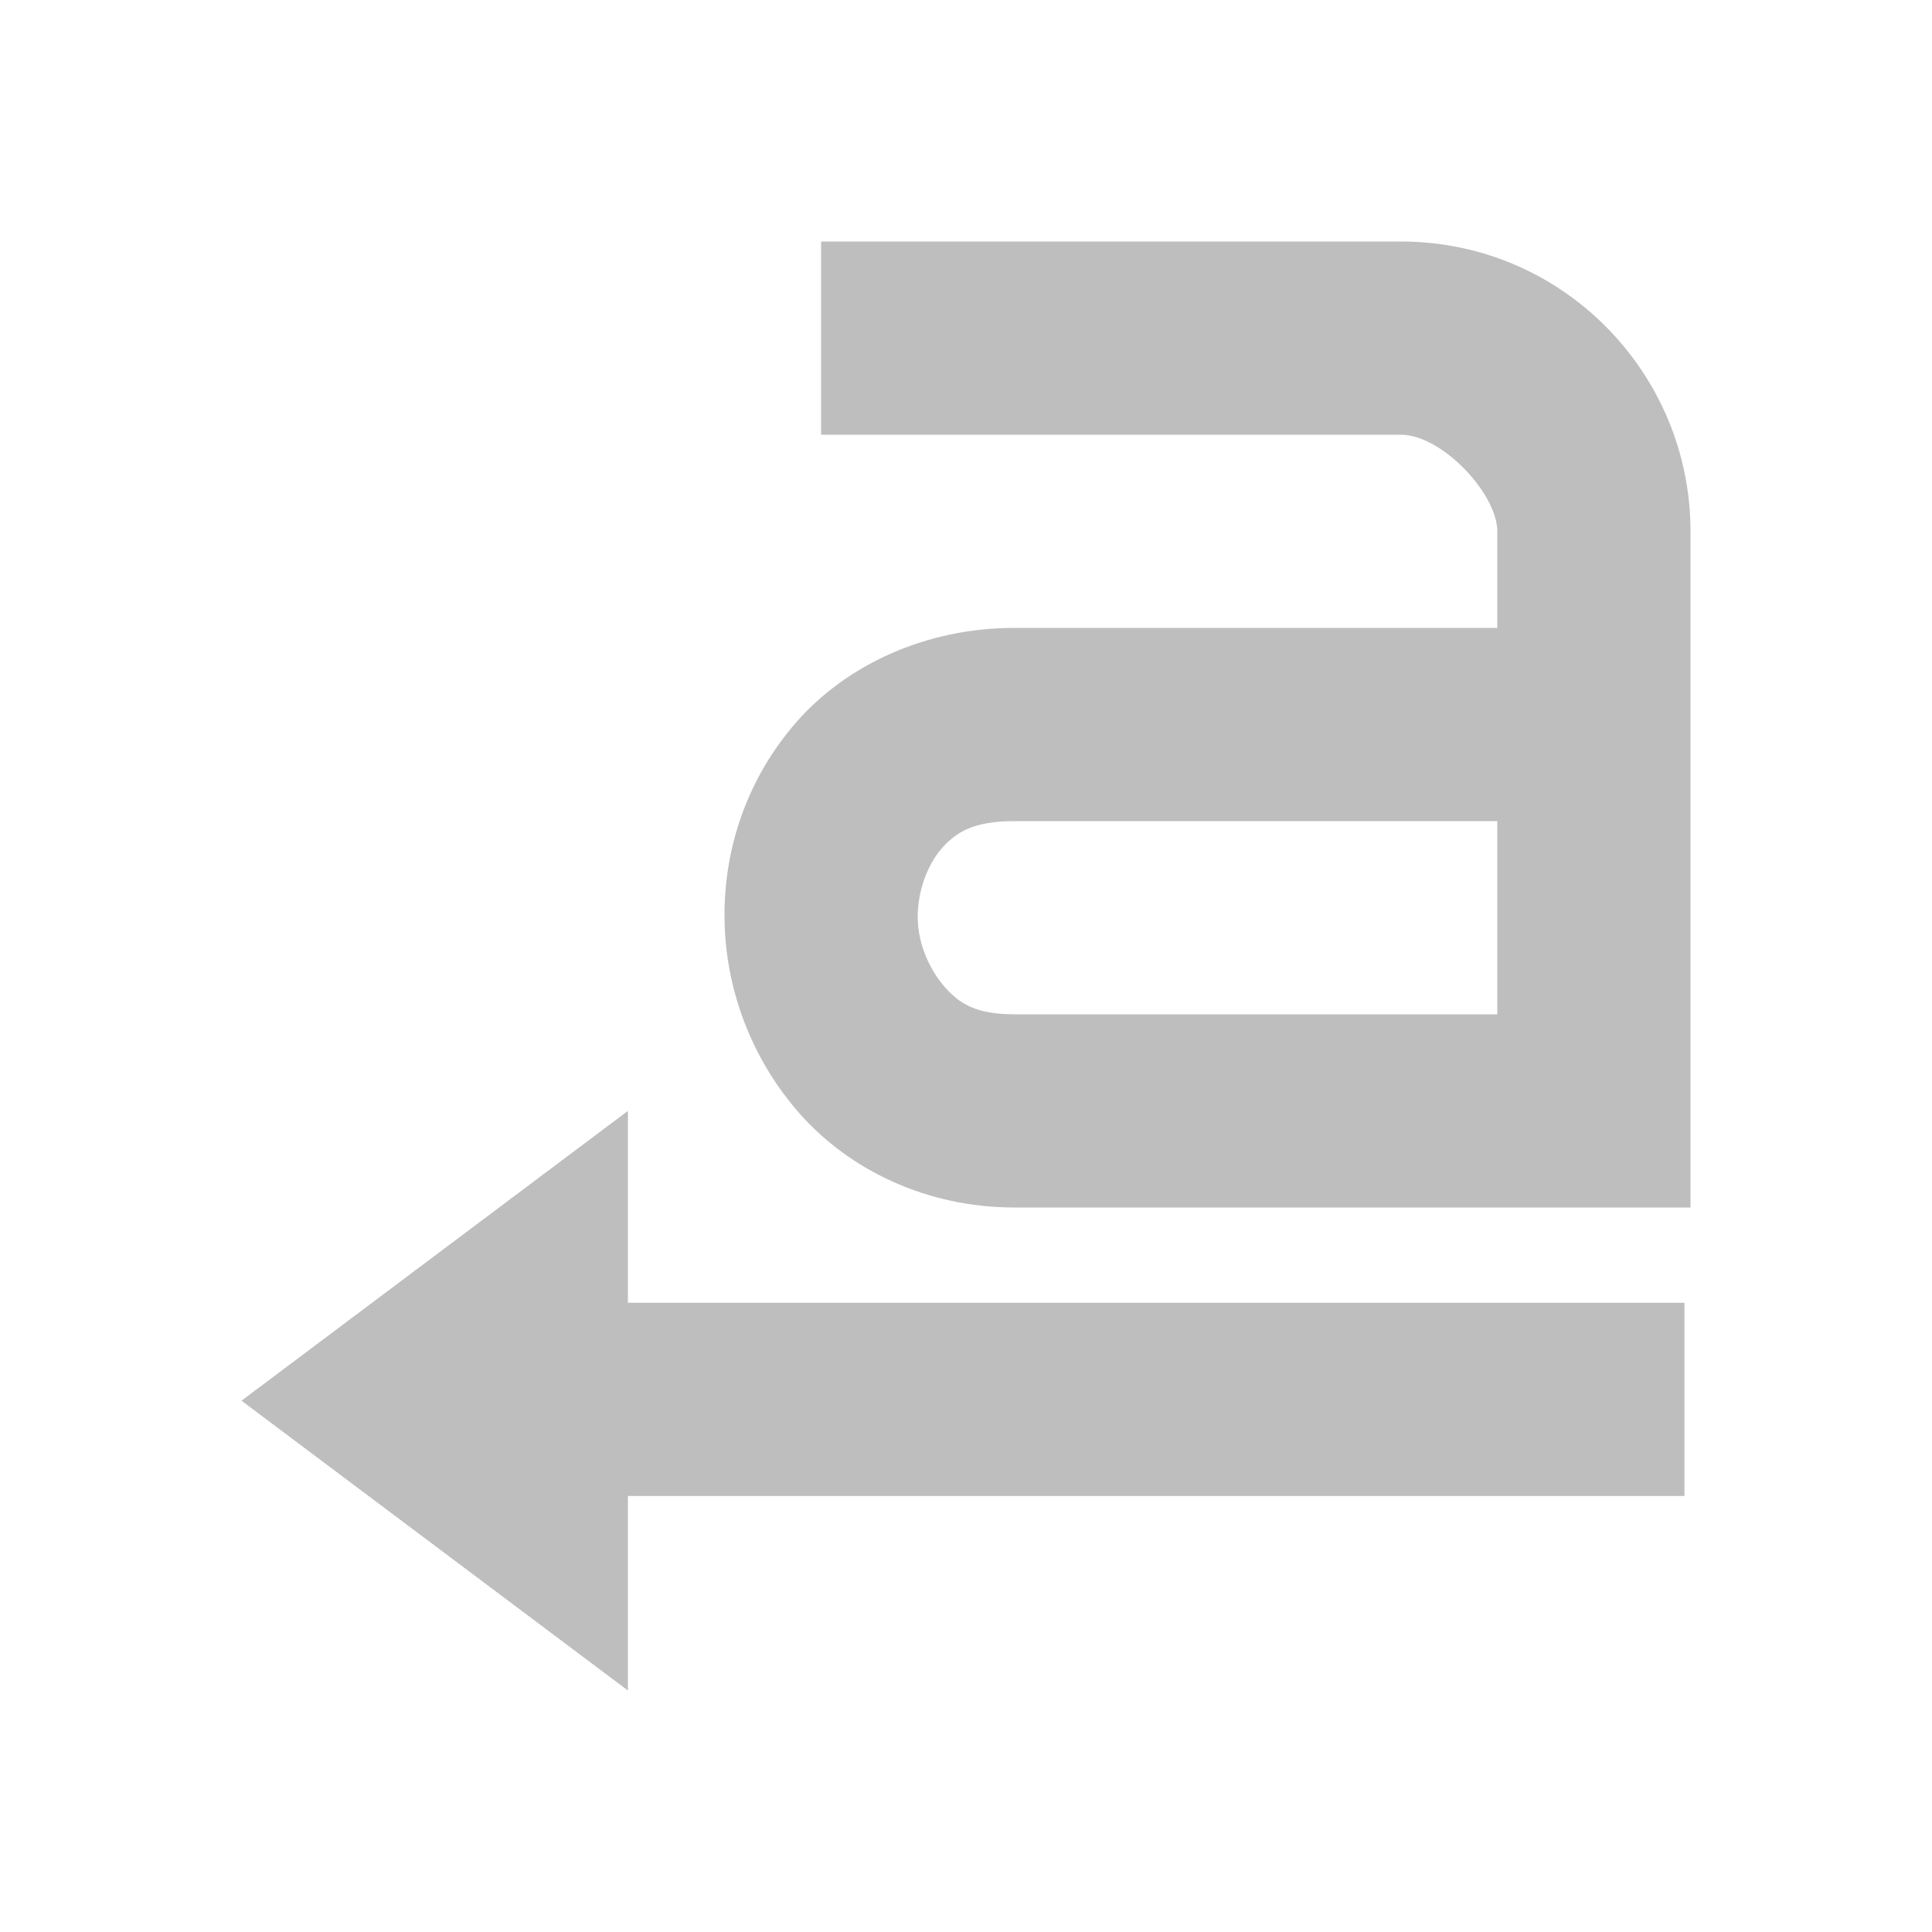
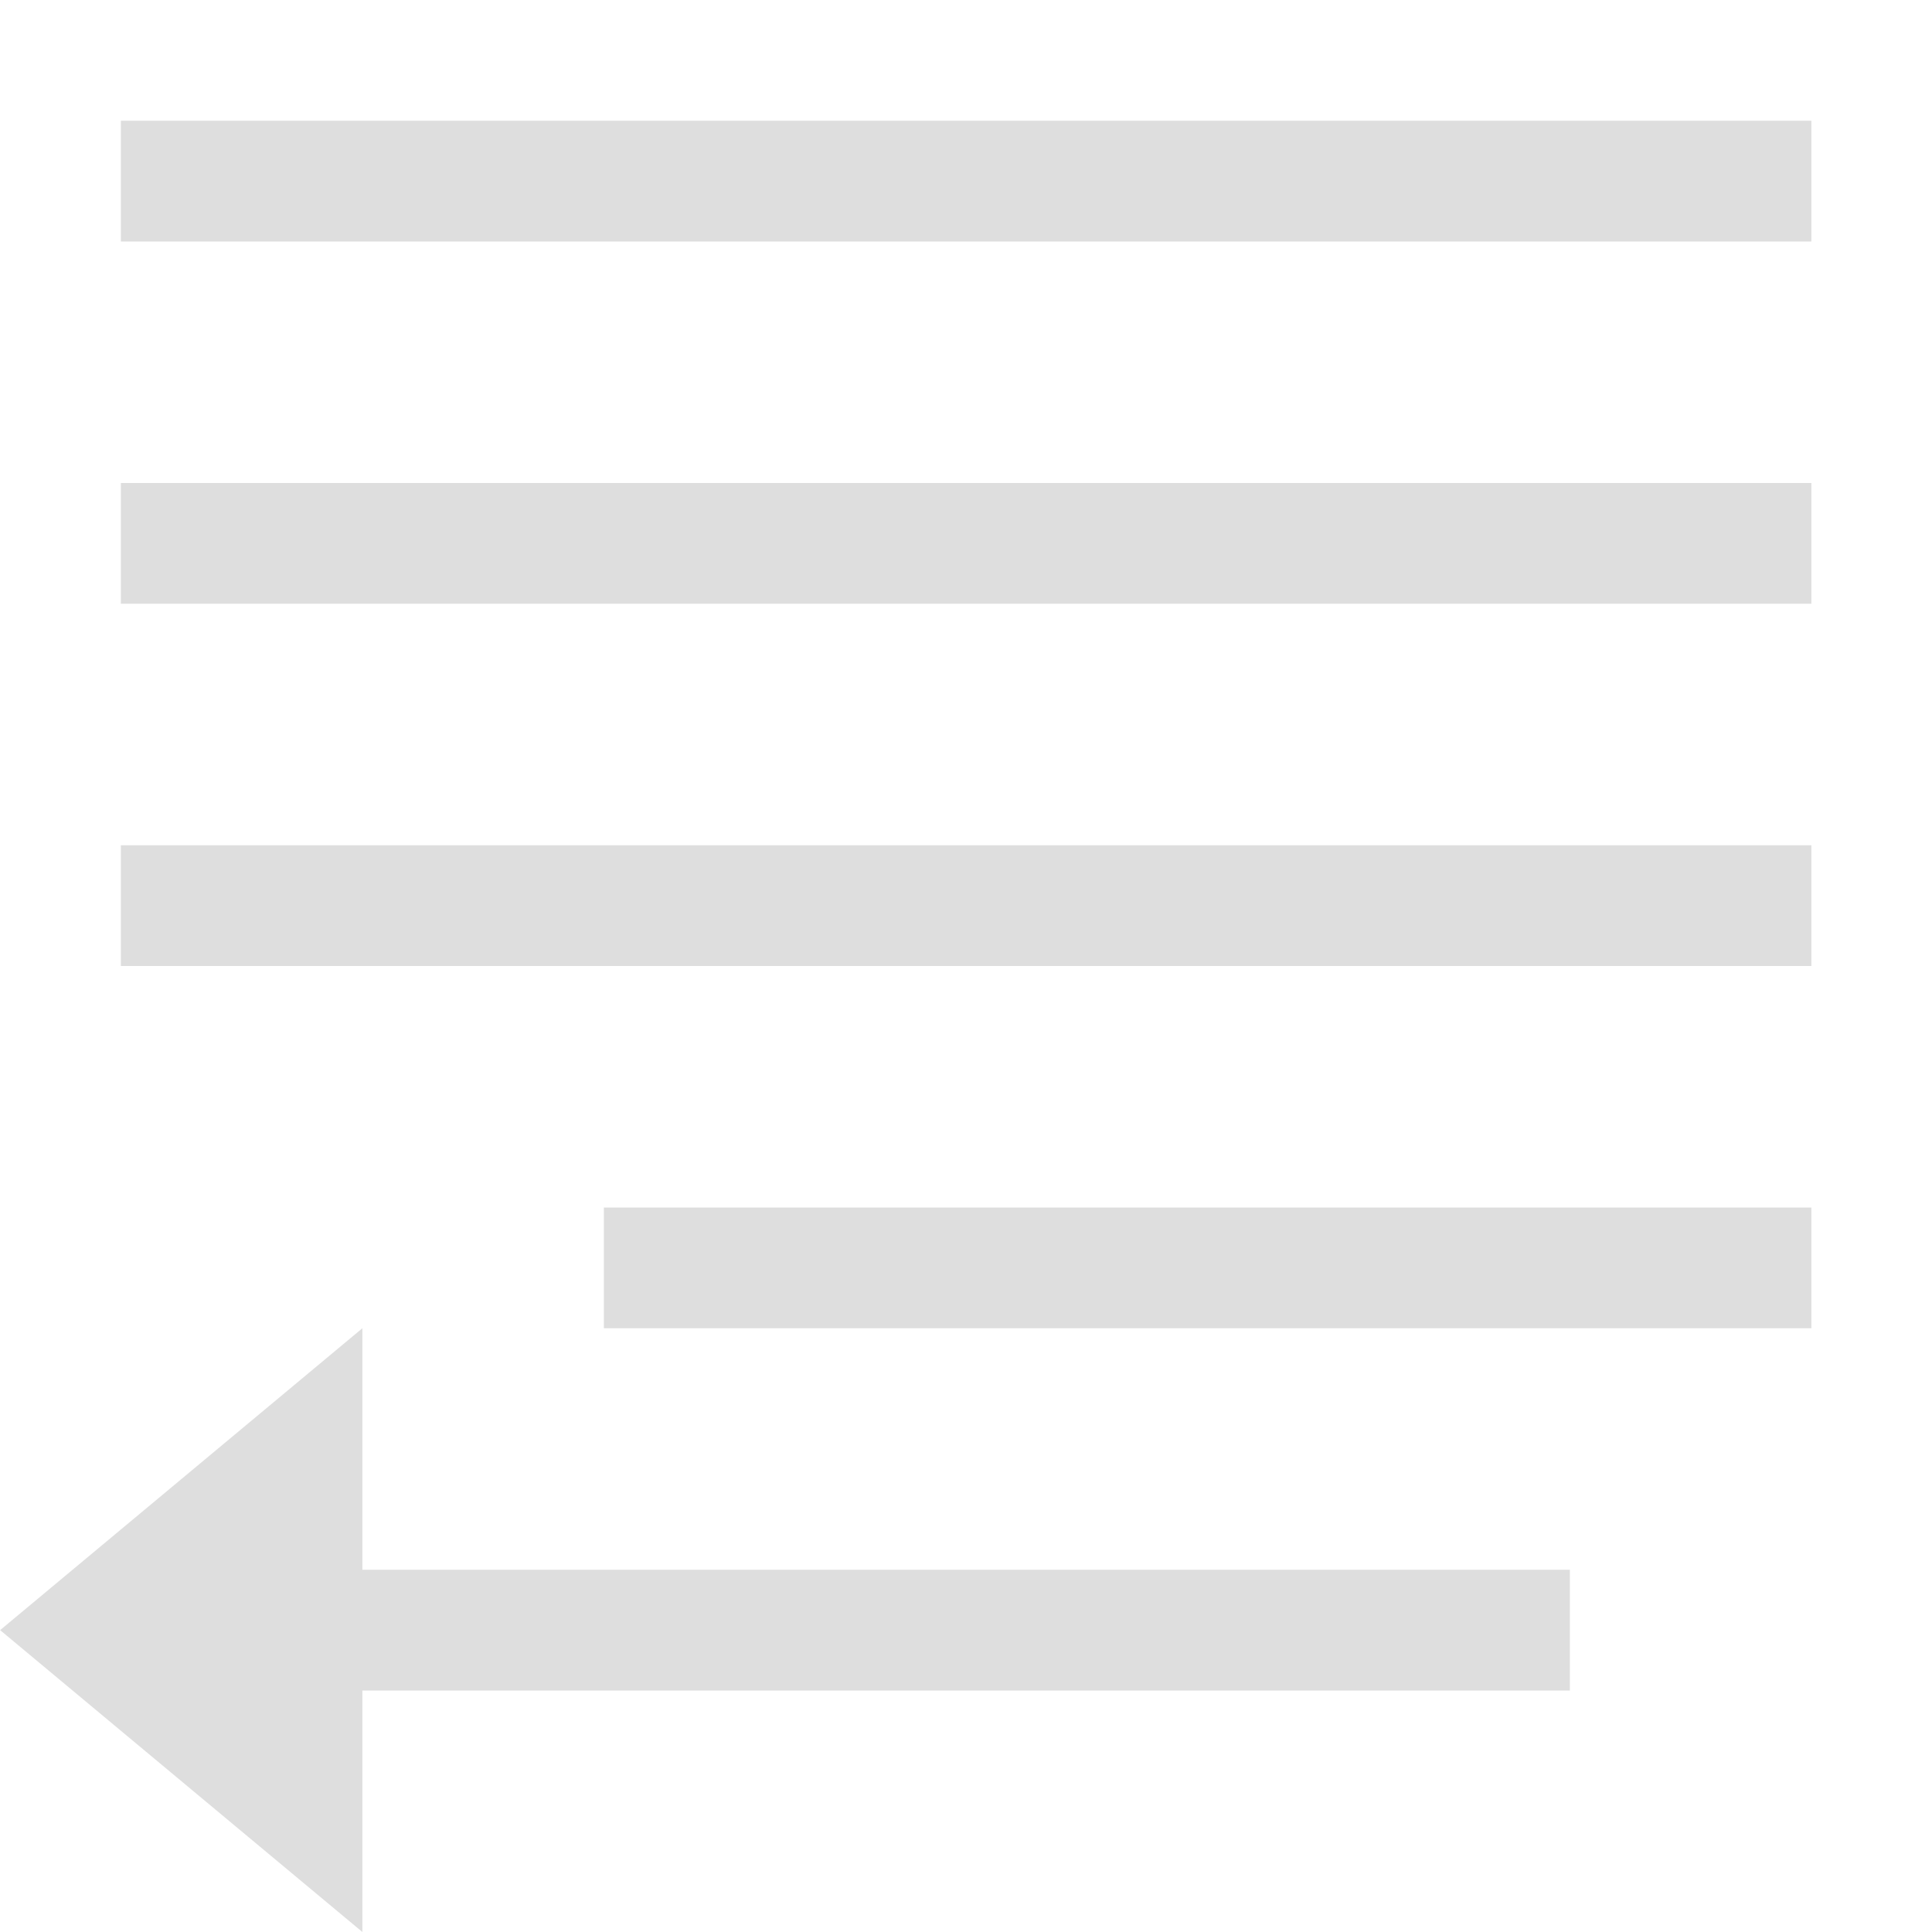
- <svg xmlns="http://www.w3.org/2000/svg" viewBox="0 0 16 16">
-   <path d="m6.8 2v1.6h4.8c.343 0 .8.491.8.8v.8h-4c-.735 0-1.388.307-1.8.775s-.605 1.049-.6 1.625c.005.576.215 1.162.625 1.625.41.463 1.048.775 1.775.775h4 .8.8v-.85-.75-4c 0-1.307-1.056-2.4-2.4-2.4zm1.6 4.8h4v1.6h-4c-.318 0-.454-.088-.575-.225s-.223-.351-.225-.575c-.002-.224.084-.443.2-.575s.262-.225.6-.225zm-3.2 2.4-3.2 2.4 3.2 2.4v-1.611h8.75v-1.6h-8.75z" fill="#bebebe" />
+ <svg xmlns="http://www.w3.org/2000/svg" height="16" width="16">
+   <g color="#dedede" transform="translate(-553 -57)">
+     <rect fill="#dedede" height="1" overflow="visible" style="marker:none" transform="scale(-1 1)" width="14" x="-568.001" y="58" />
+     <rect fill="#dedede" height="1" overflow="visible" style="marker:none" transform="scale(-1 1)" width="14" x="-568.001" y="61" />
+     <path d="M568.001 67h-10v1h10zM556.001 68v2h10v1h-10v2l-3-2.5z" fill="#dedede" overflow="visible" style="marker:none" />
+     <rect fill="#dedede" height="1" overflow="visible" style="marker:none" transform="scale(-1 1)" width="14" x="-568.001" y="64" />
+   </g>
</svg>
